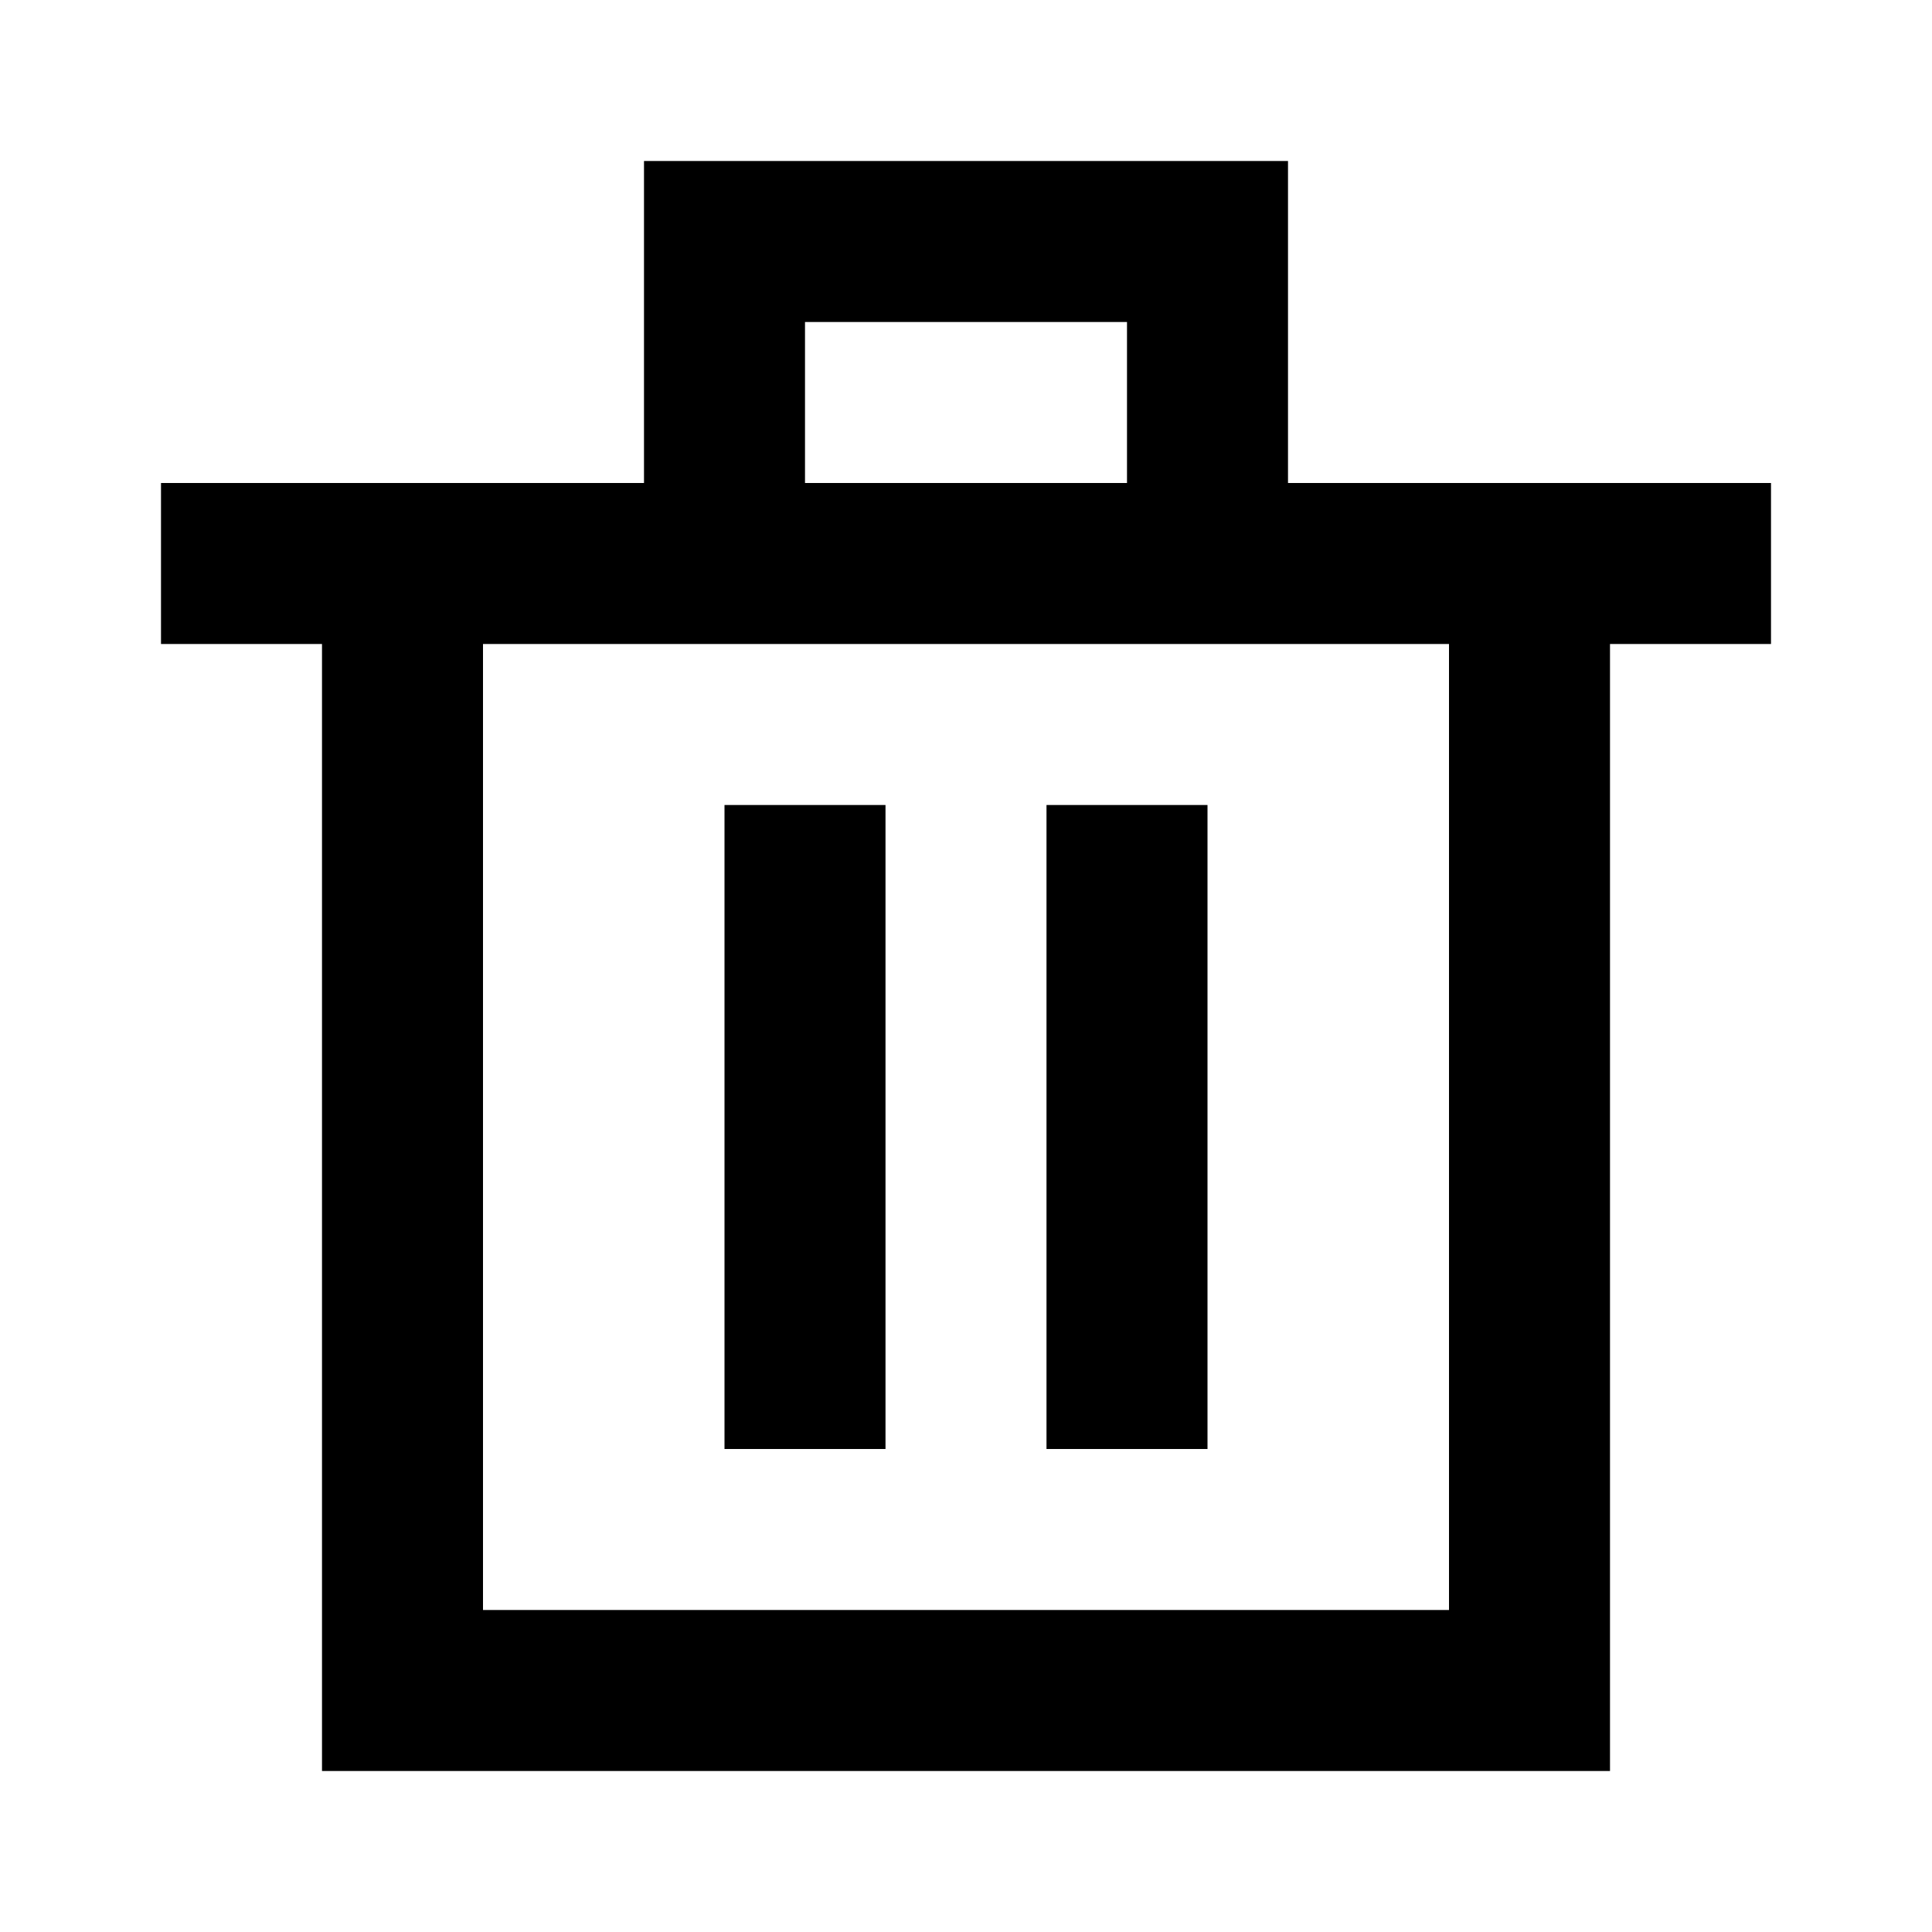
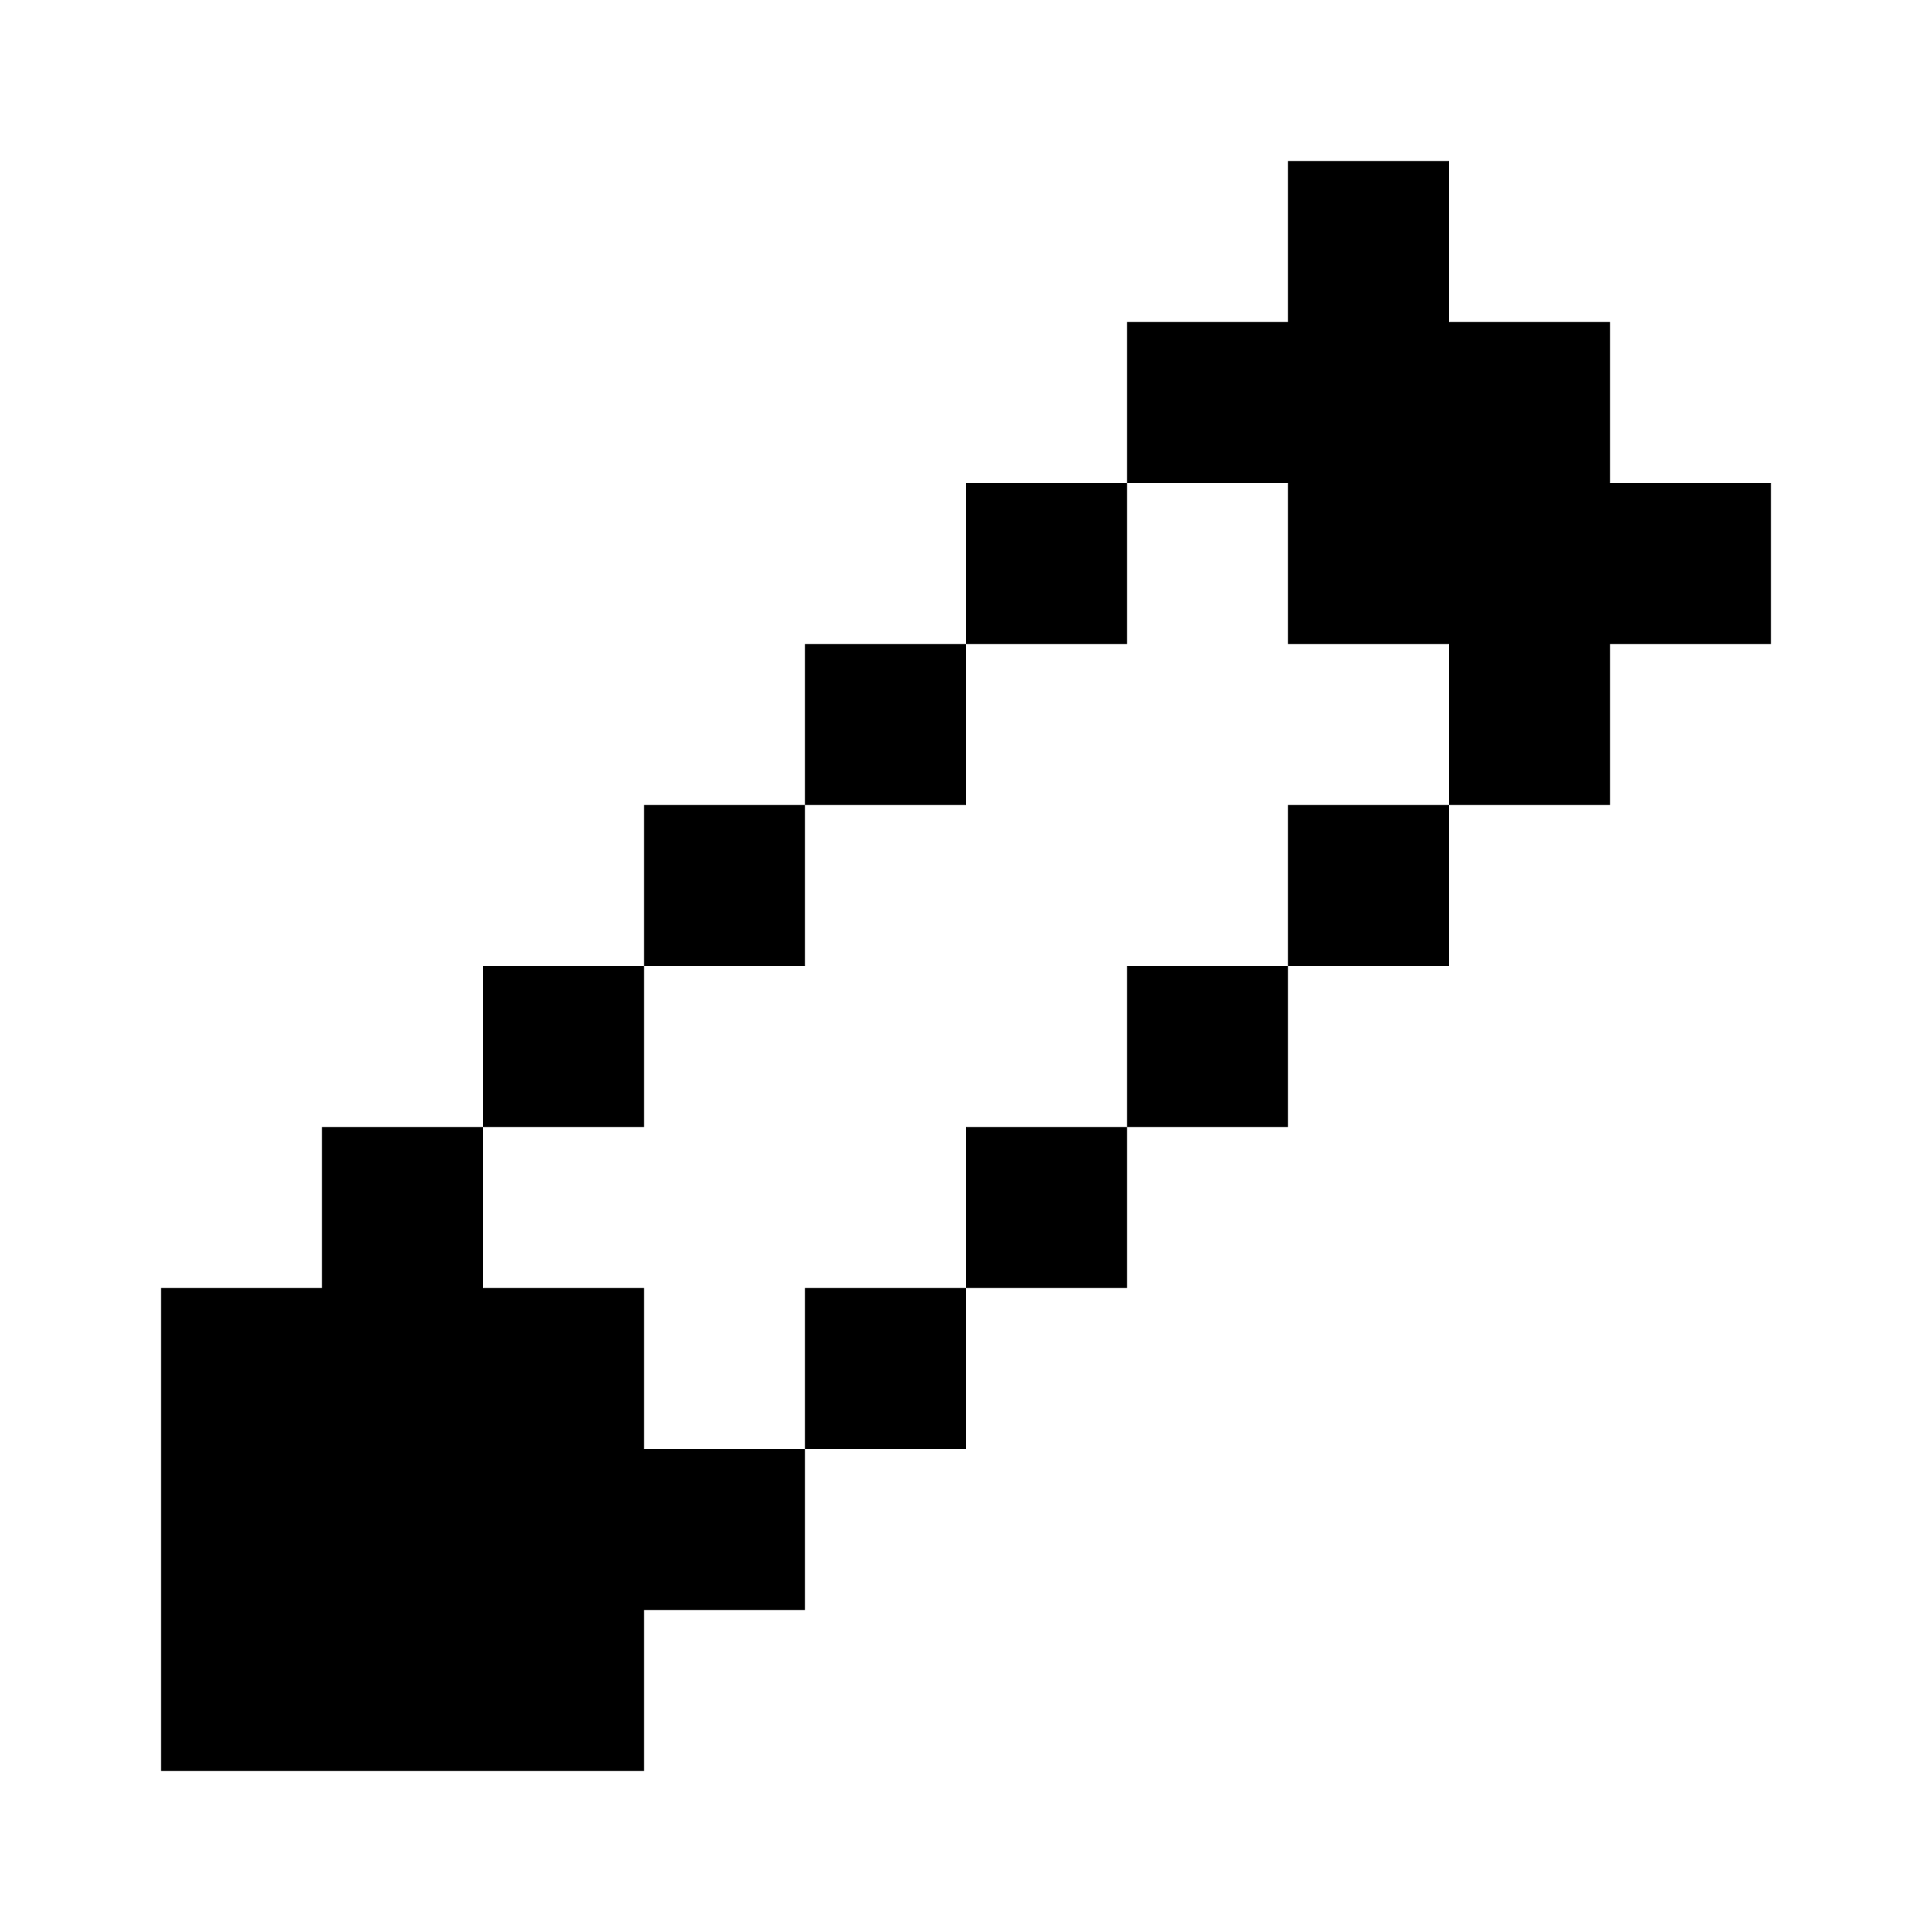
<svg xmlns="http://www.w3.org/2000/svg" width="800px" height="800px" viewBox="0 0 24 24" fill="none">
-   <path d="M16 2v4h6v2h-2v14H4V8H2V6h6V2h8zm-2 2h-4v2h4V4zm0 4H6v12h12V8h-4zm-5 2h2v8H9v-8zm6 0h-2v8h2v-8z" fill="#000000" />
+   <path d="M18 2h-2v2h-2v2h-2v2h-2v2H8v2H6v2H4v2H2v6h6v-2h2v-2h2v-2h2v-2h2v-2h2v-2h2V8h2V6h-2V4h-2V2zm0 8h-2v2h-2v2h-2v2h-2v2H8v-2H6v-2h2v-2h2v-2h2V8h2V6h2v2h2v2zM6 16H4v4h4v-2H6v-2z" fill="#000000" />
</svg>
